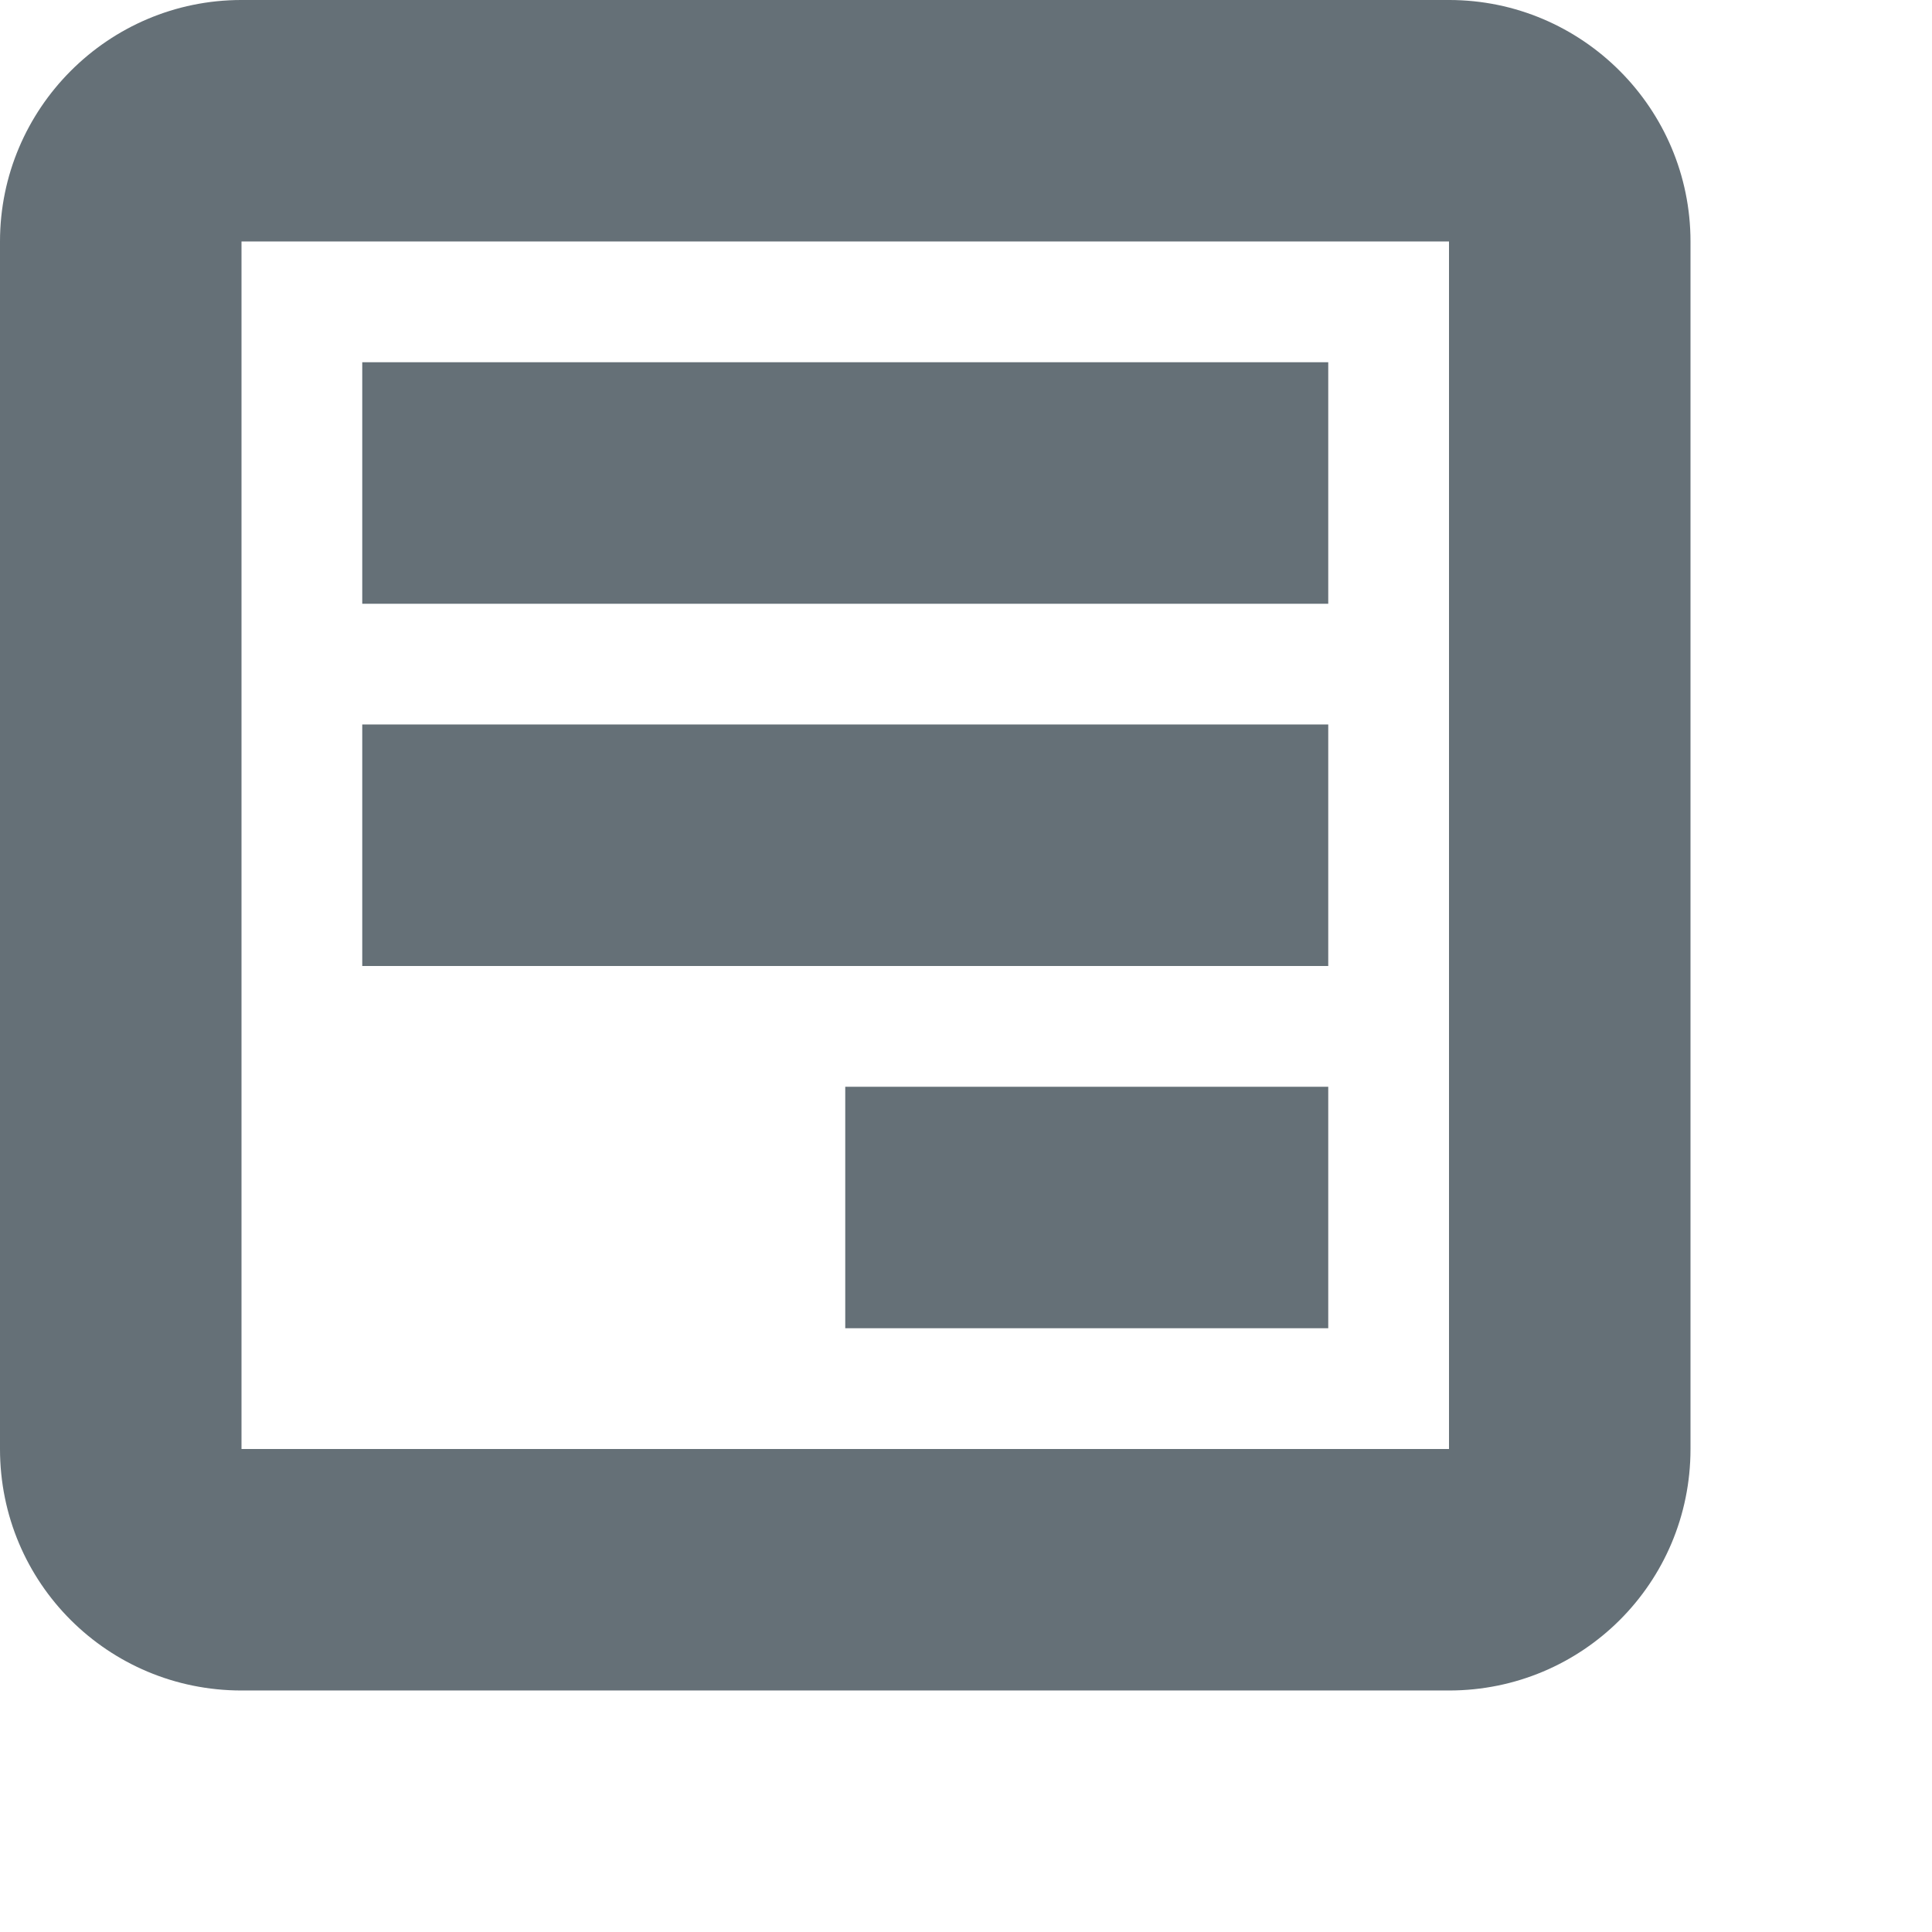
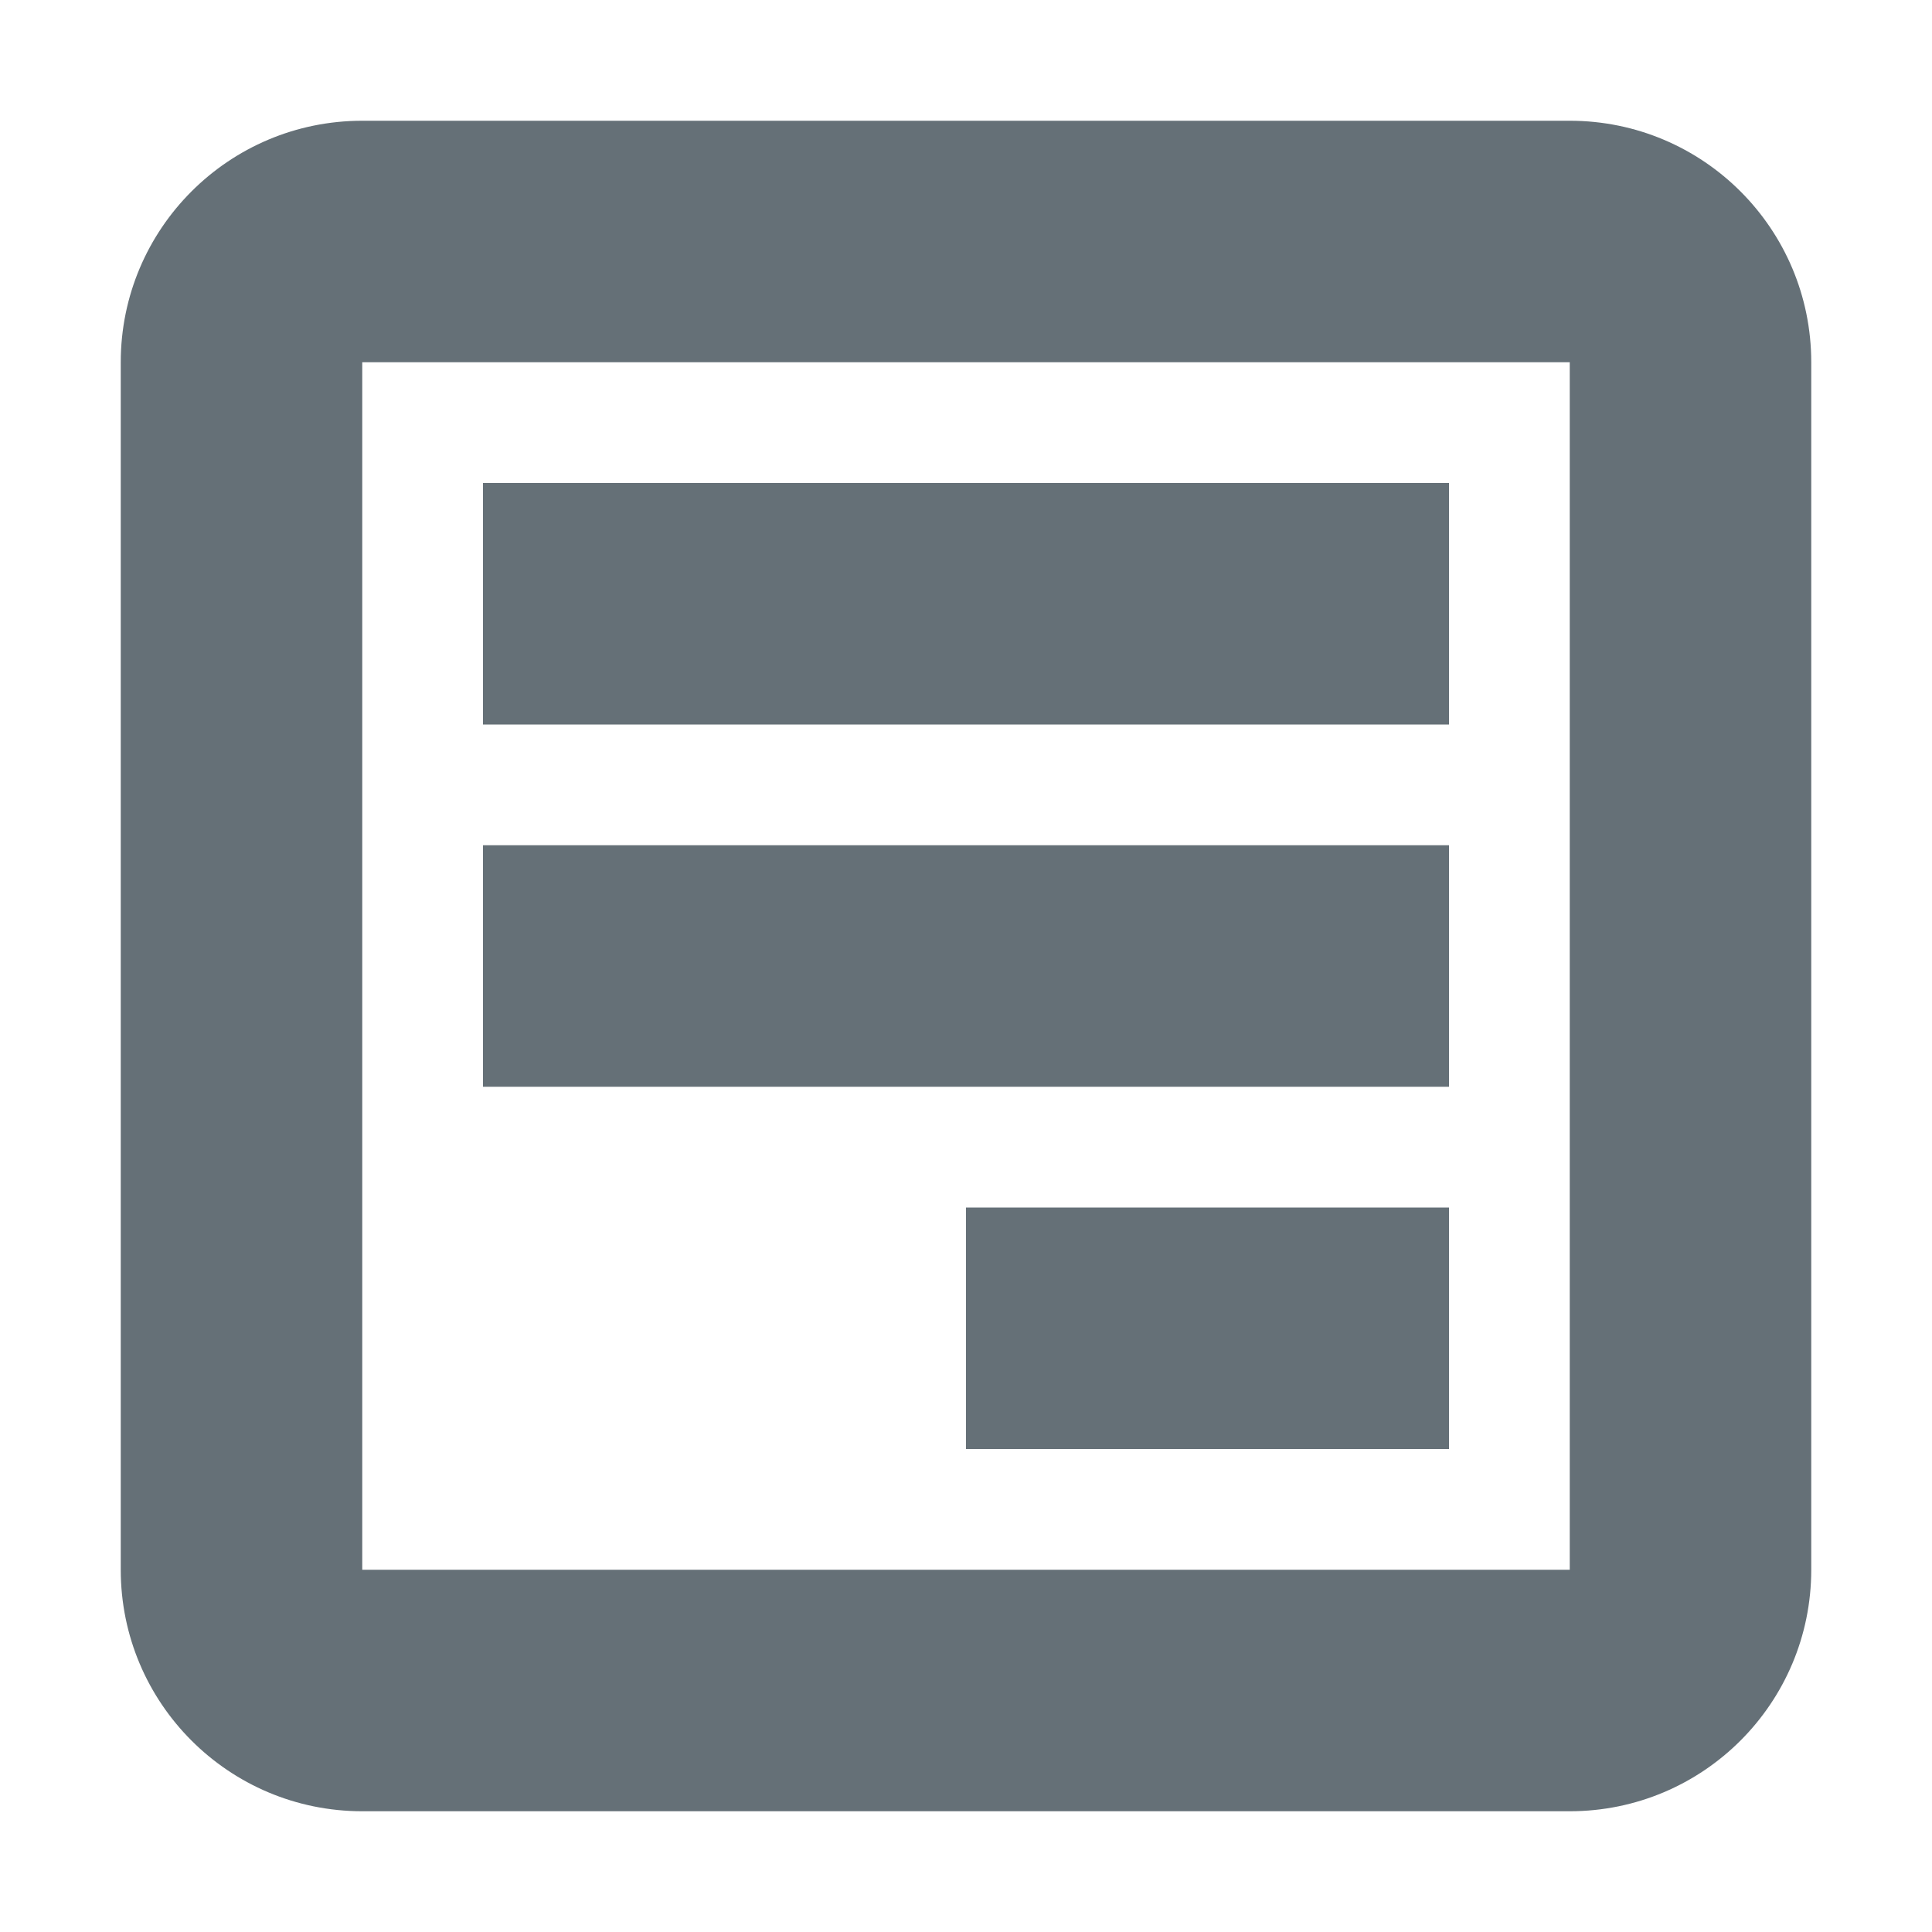
<svg xmlns="http://www.w3.org/2000/svg" width="16" height="16" viewBox="0 0 16 16" fill="none">
-   <g transform="translate(-753.8 -1120.8)">
-     <path d="M765.8 1120.8C766.905 1120.8 767.8 1121.7 767.8 1122.8V1132.8C767.8 1133.91 766.905 1134.8 765.8 1134.8H755.8C754.695 1134.8 753.8 1133.91 753.8 1132.8V1122.8C753.8 1121.7 754.695 1120.8 755.8 1120.8H765.8ZM755.8 1122.8V1132.8H765.8V1122.8H755.8ZM764.8 1129.8V1131.8H760.8V1129.8H764.8ZM764.8 1126.8V1128.8H756.8V1126.8H764.8ZM764.8 1123.8V1125.8H756.8V1123.8H764.8Z" fill="#657077" />
-   </g>
+   <path d="M13 1C14.105 1 15 1.895 15 3V13C15 14.105 14.105 15 13 15H3C1.895 15 1 14.105 1 13V3C1 1.895 1.895 1 3 1H13ZM3 3V13H13V3H3ZM12 10V12H8V10H12ZM12 7V9H4V7H12ZM12 4V6H4V4H12Z" fill="#657077" />
</svg>
